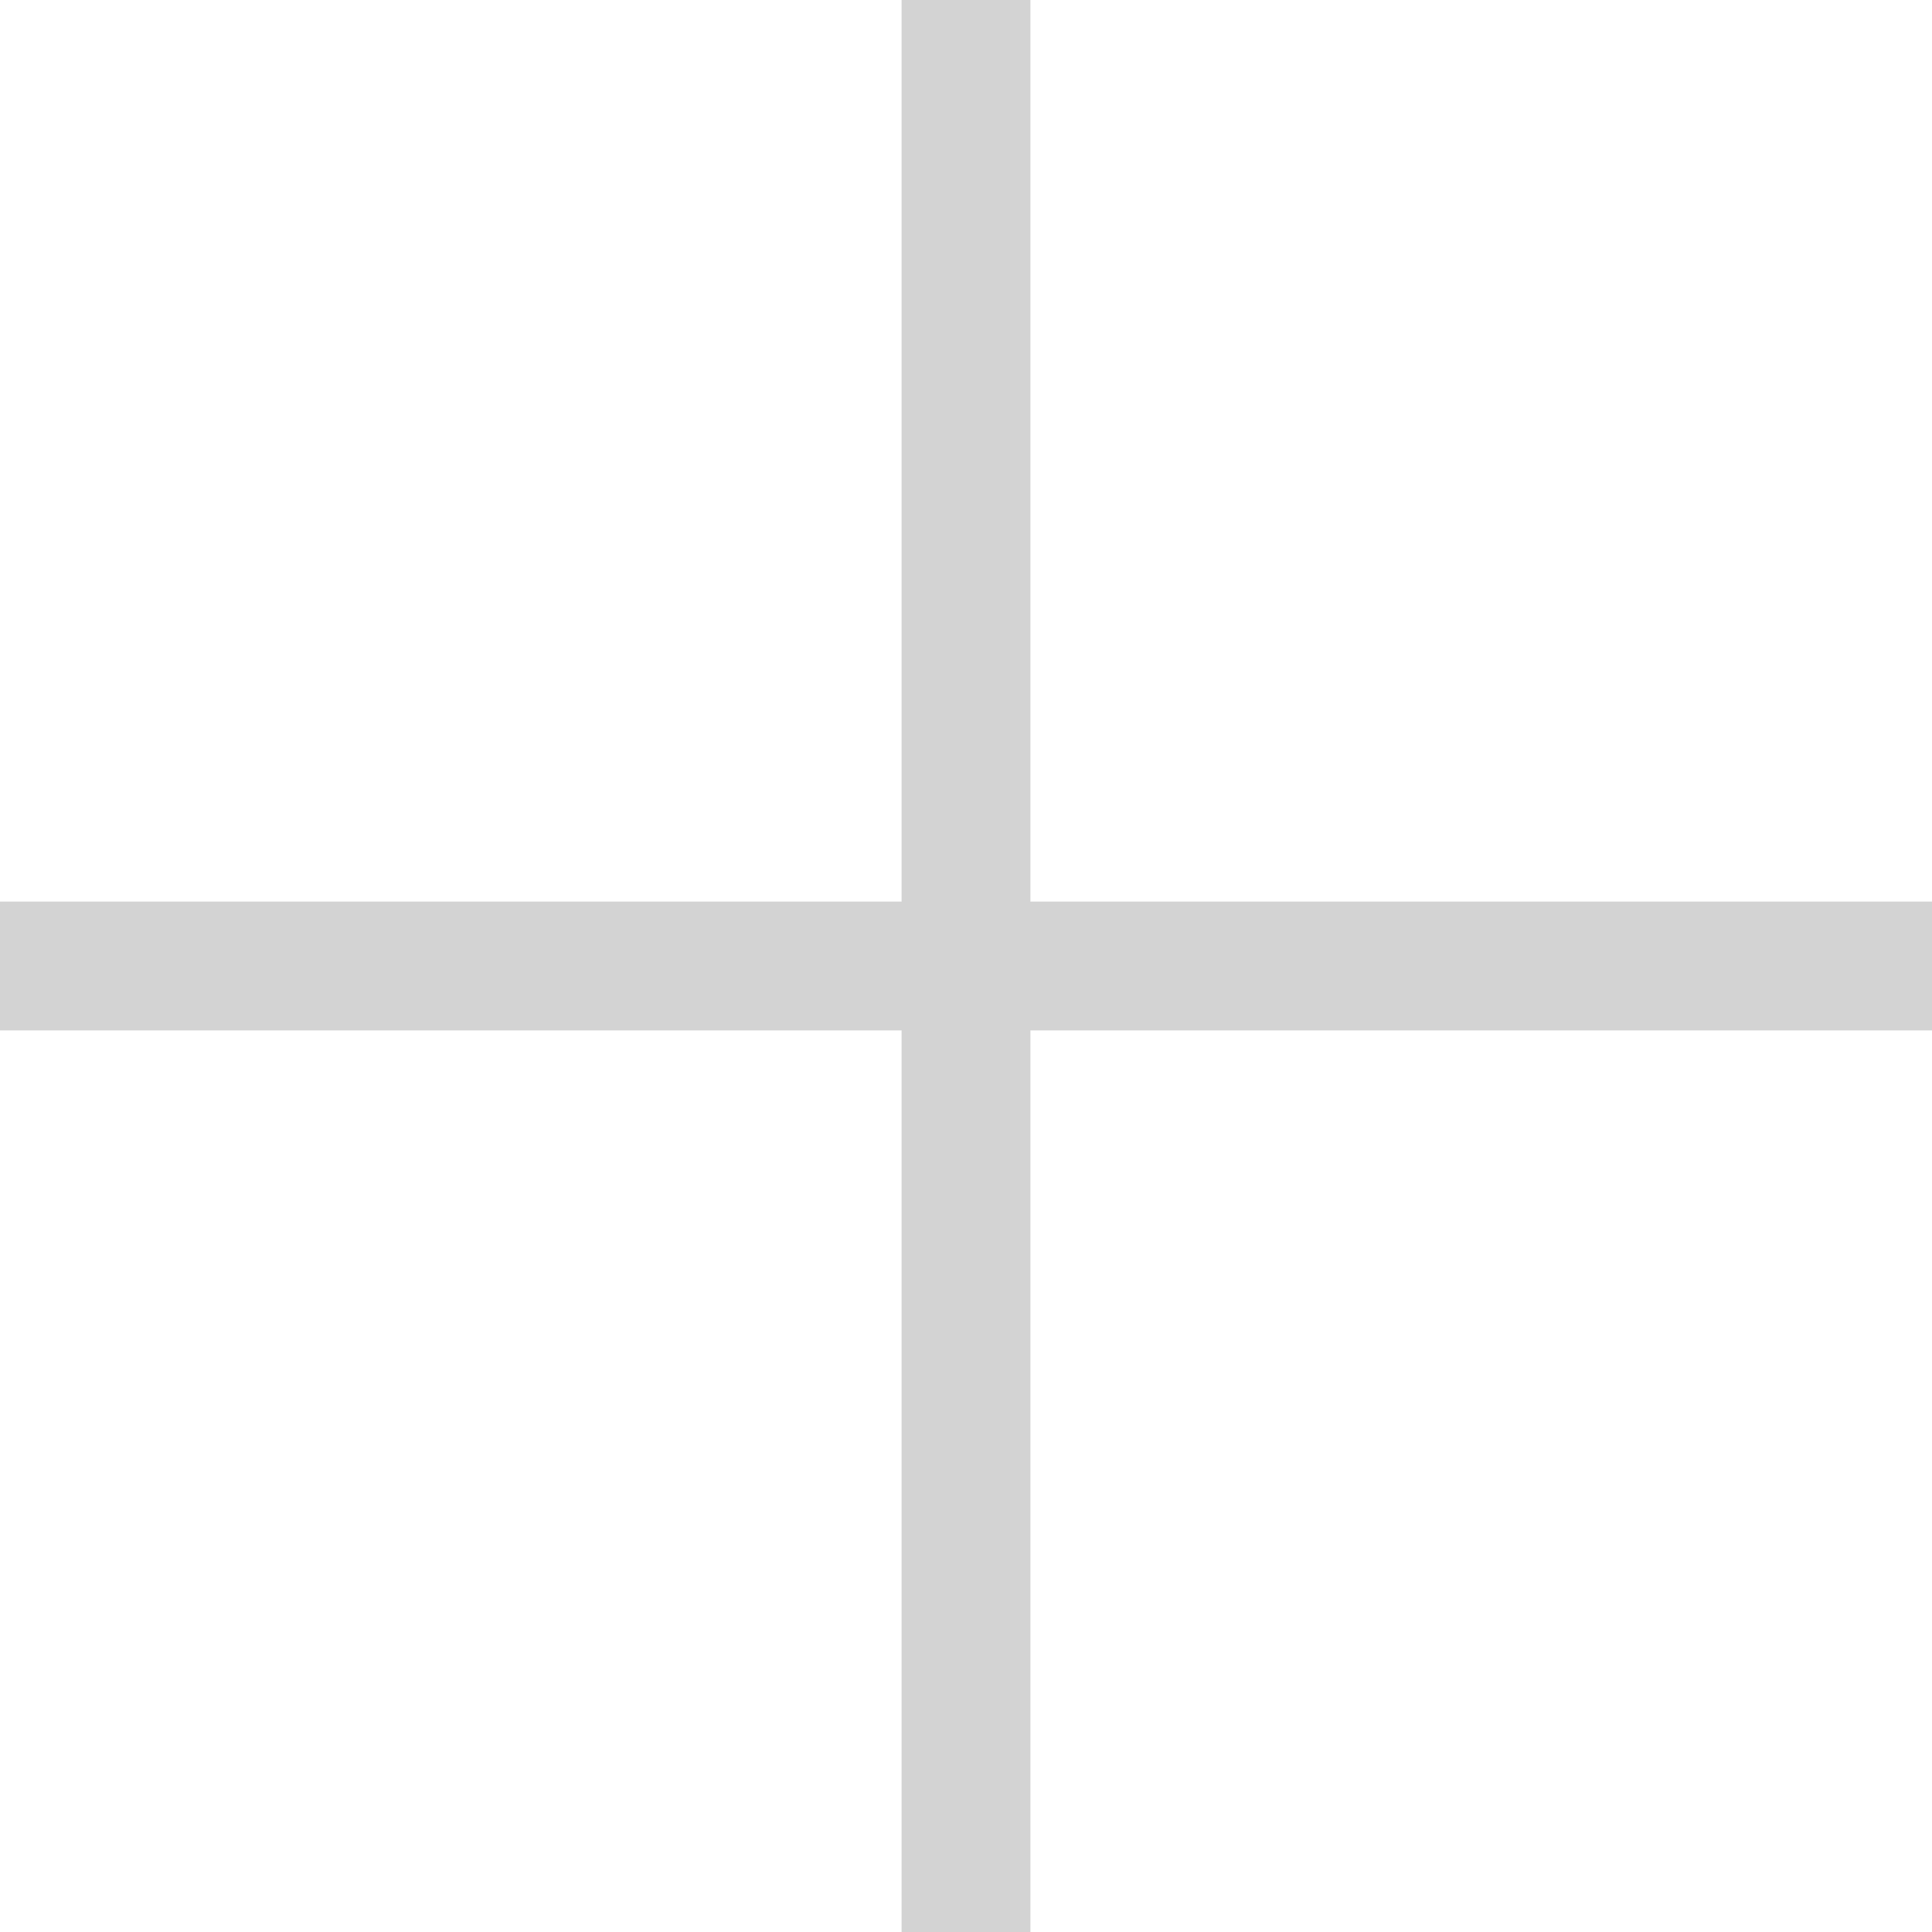
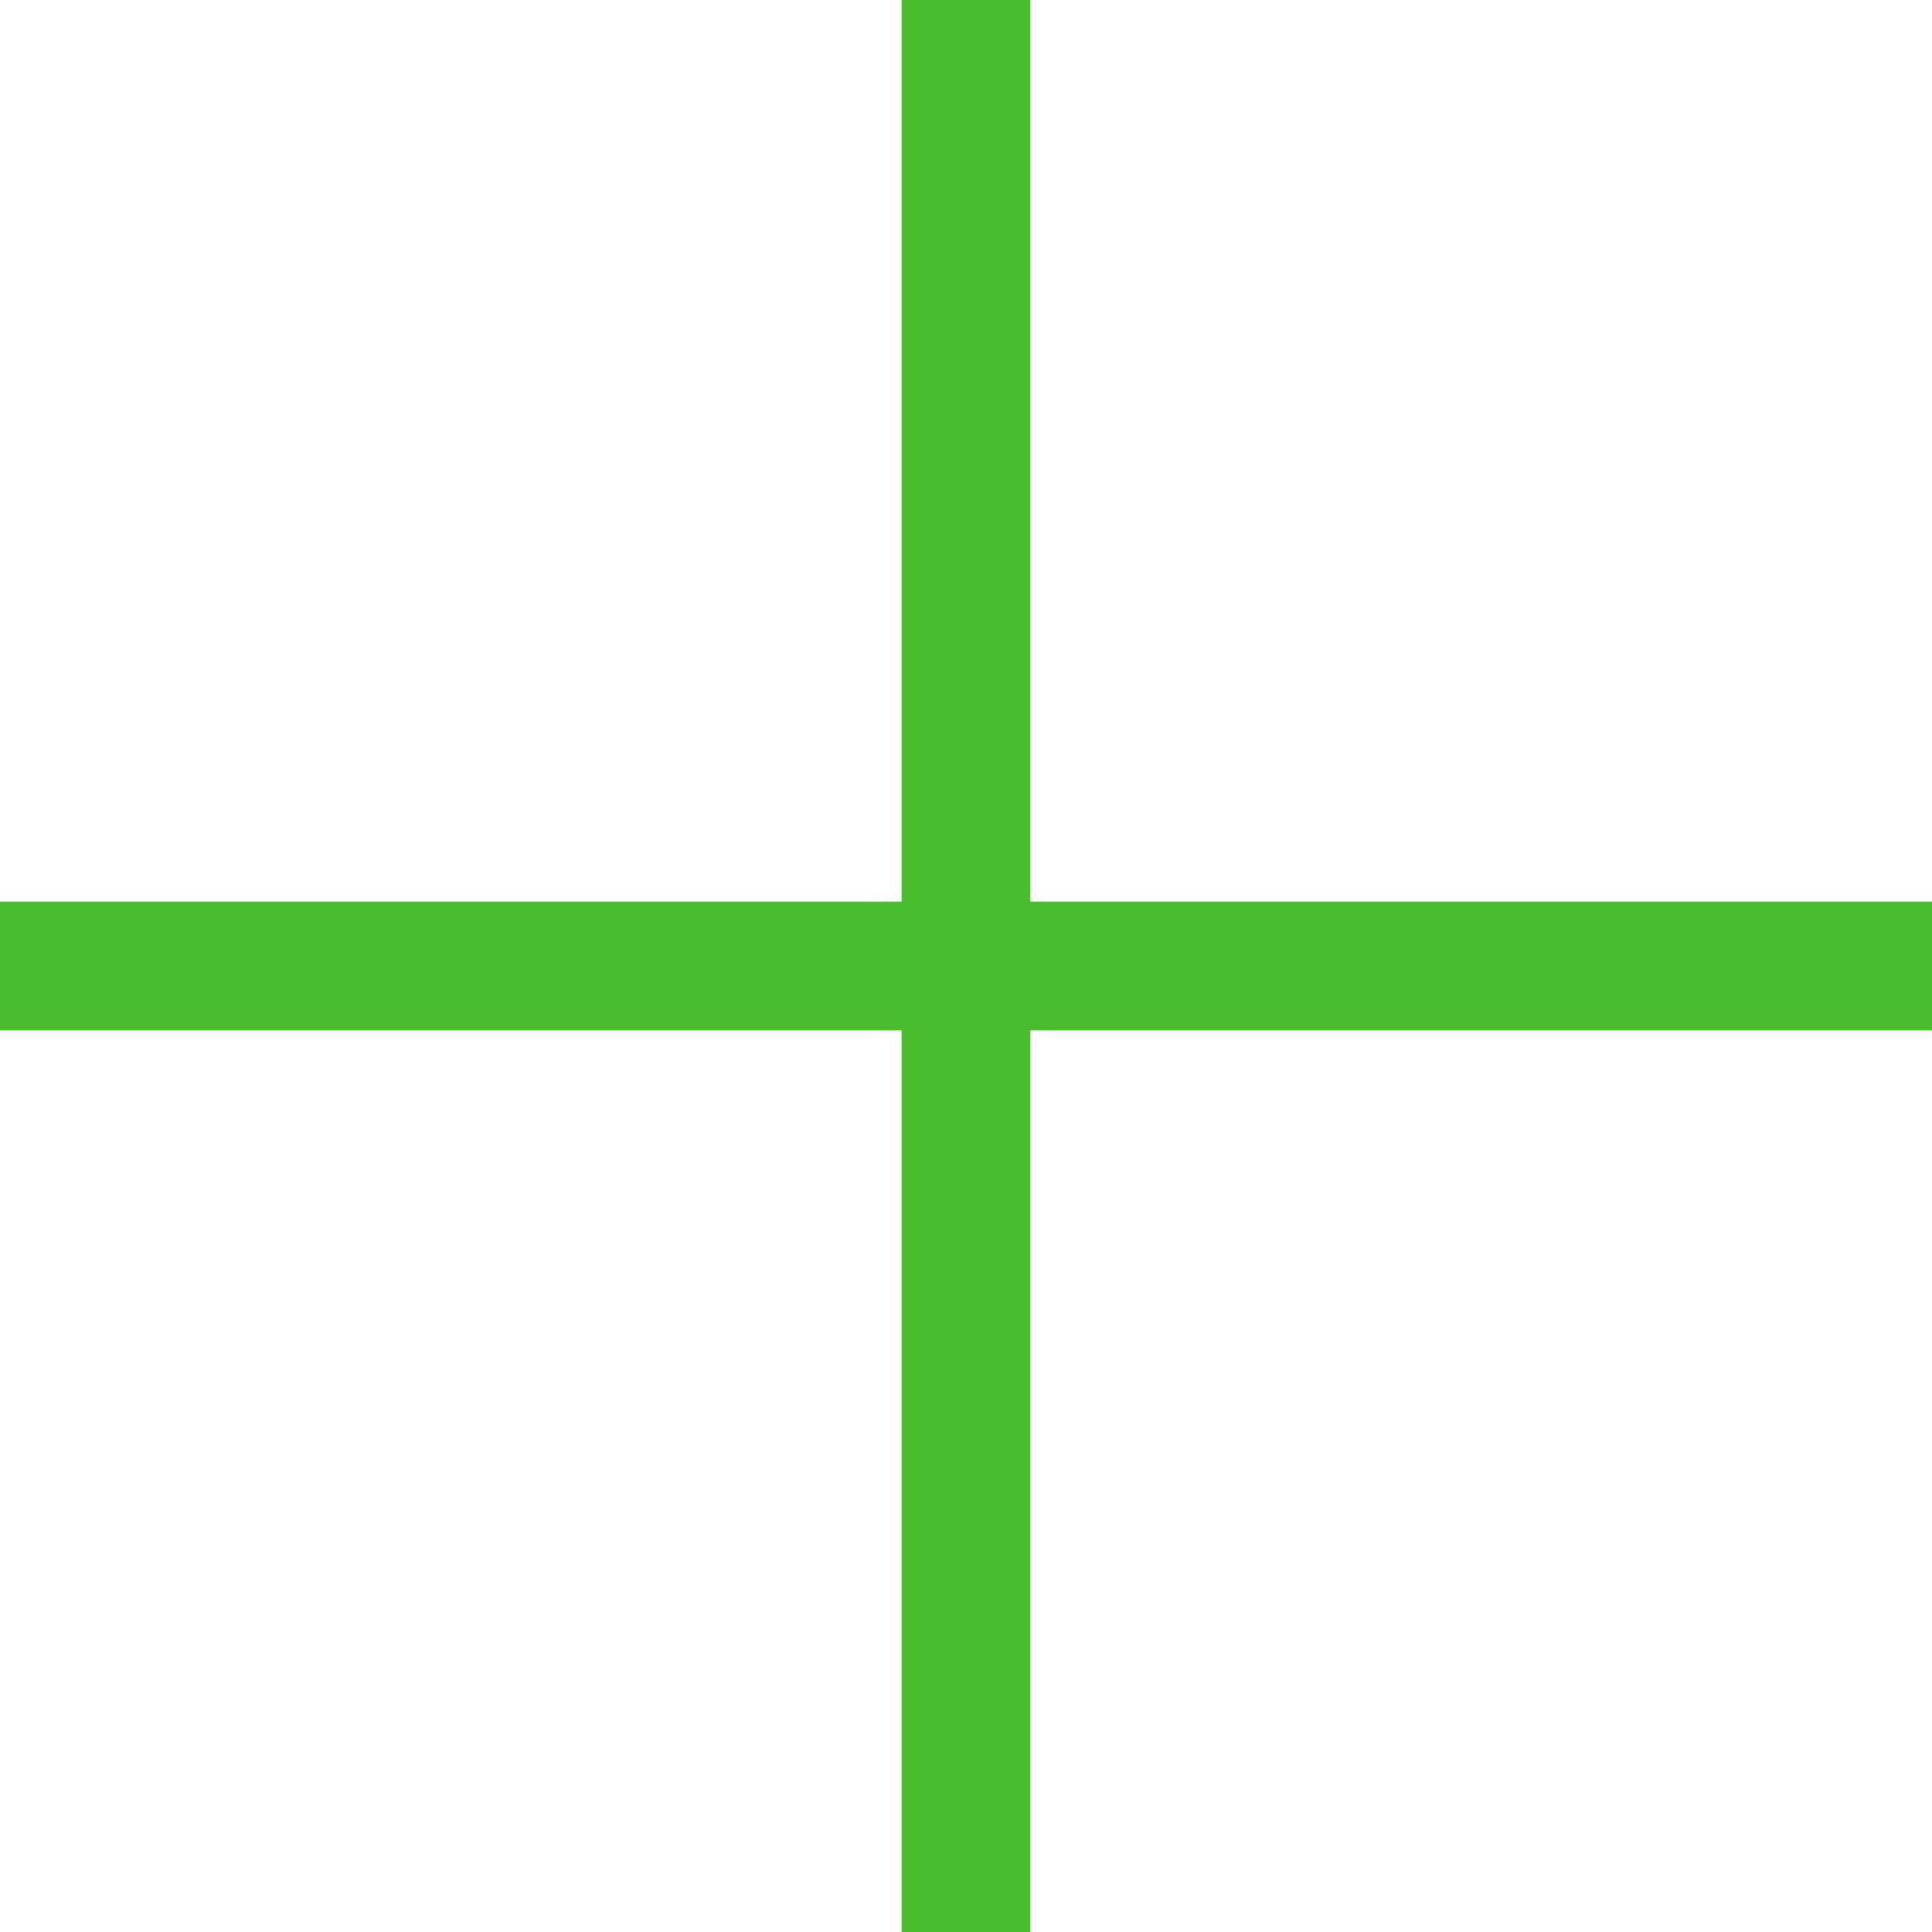
- <svg xmlns="http://www.w3.org/2000/svg" version="1.1" id="Layer_1" width="30" height="30" x="0px" y="0px" viewBox="0 0 30 30" style="enable-background:new 0 0 30 30;" xml:space="preserve" fill="#d3d3d3">
+ <svg xmlns="http://www.w3.org/2000/svg" version="1.1" id="Layer_1" width="30" height="30" x="0px" y="0px" viewBox="0 0 30 30" style="enable-background:new 0 0 30 30;" xml:space="preserve" fill="#49BD2E">
  <polygon class="st0" points="30,14 16,14 16,0 14,0 14,14 0,14 0,16 14,16 14,30 16,30 16,16 30,16 " />
</svg>
